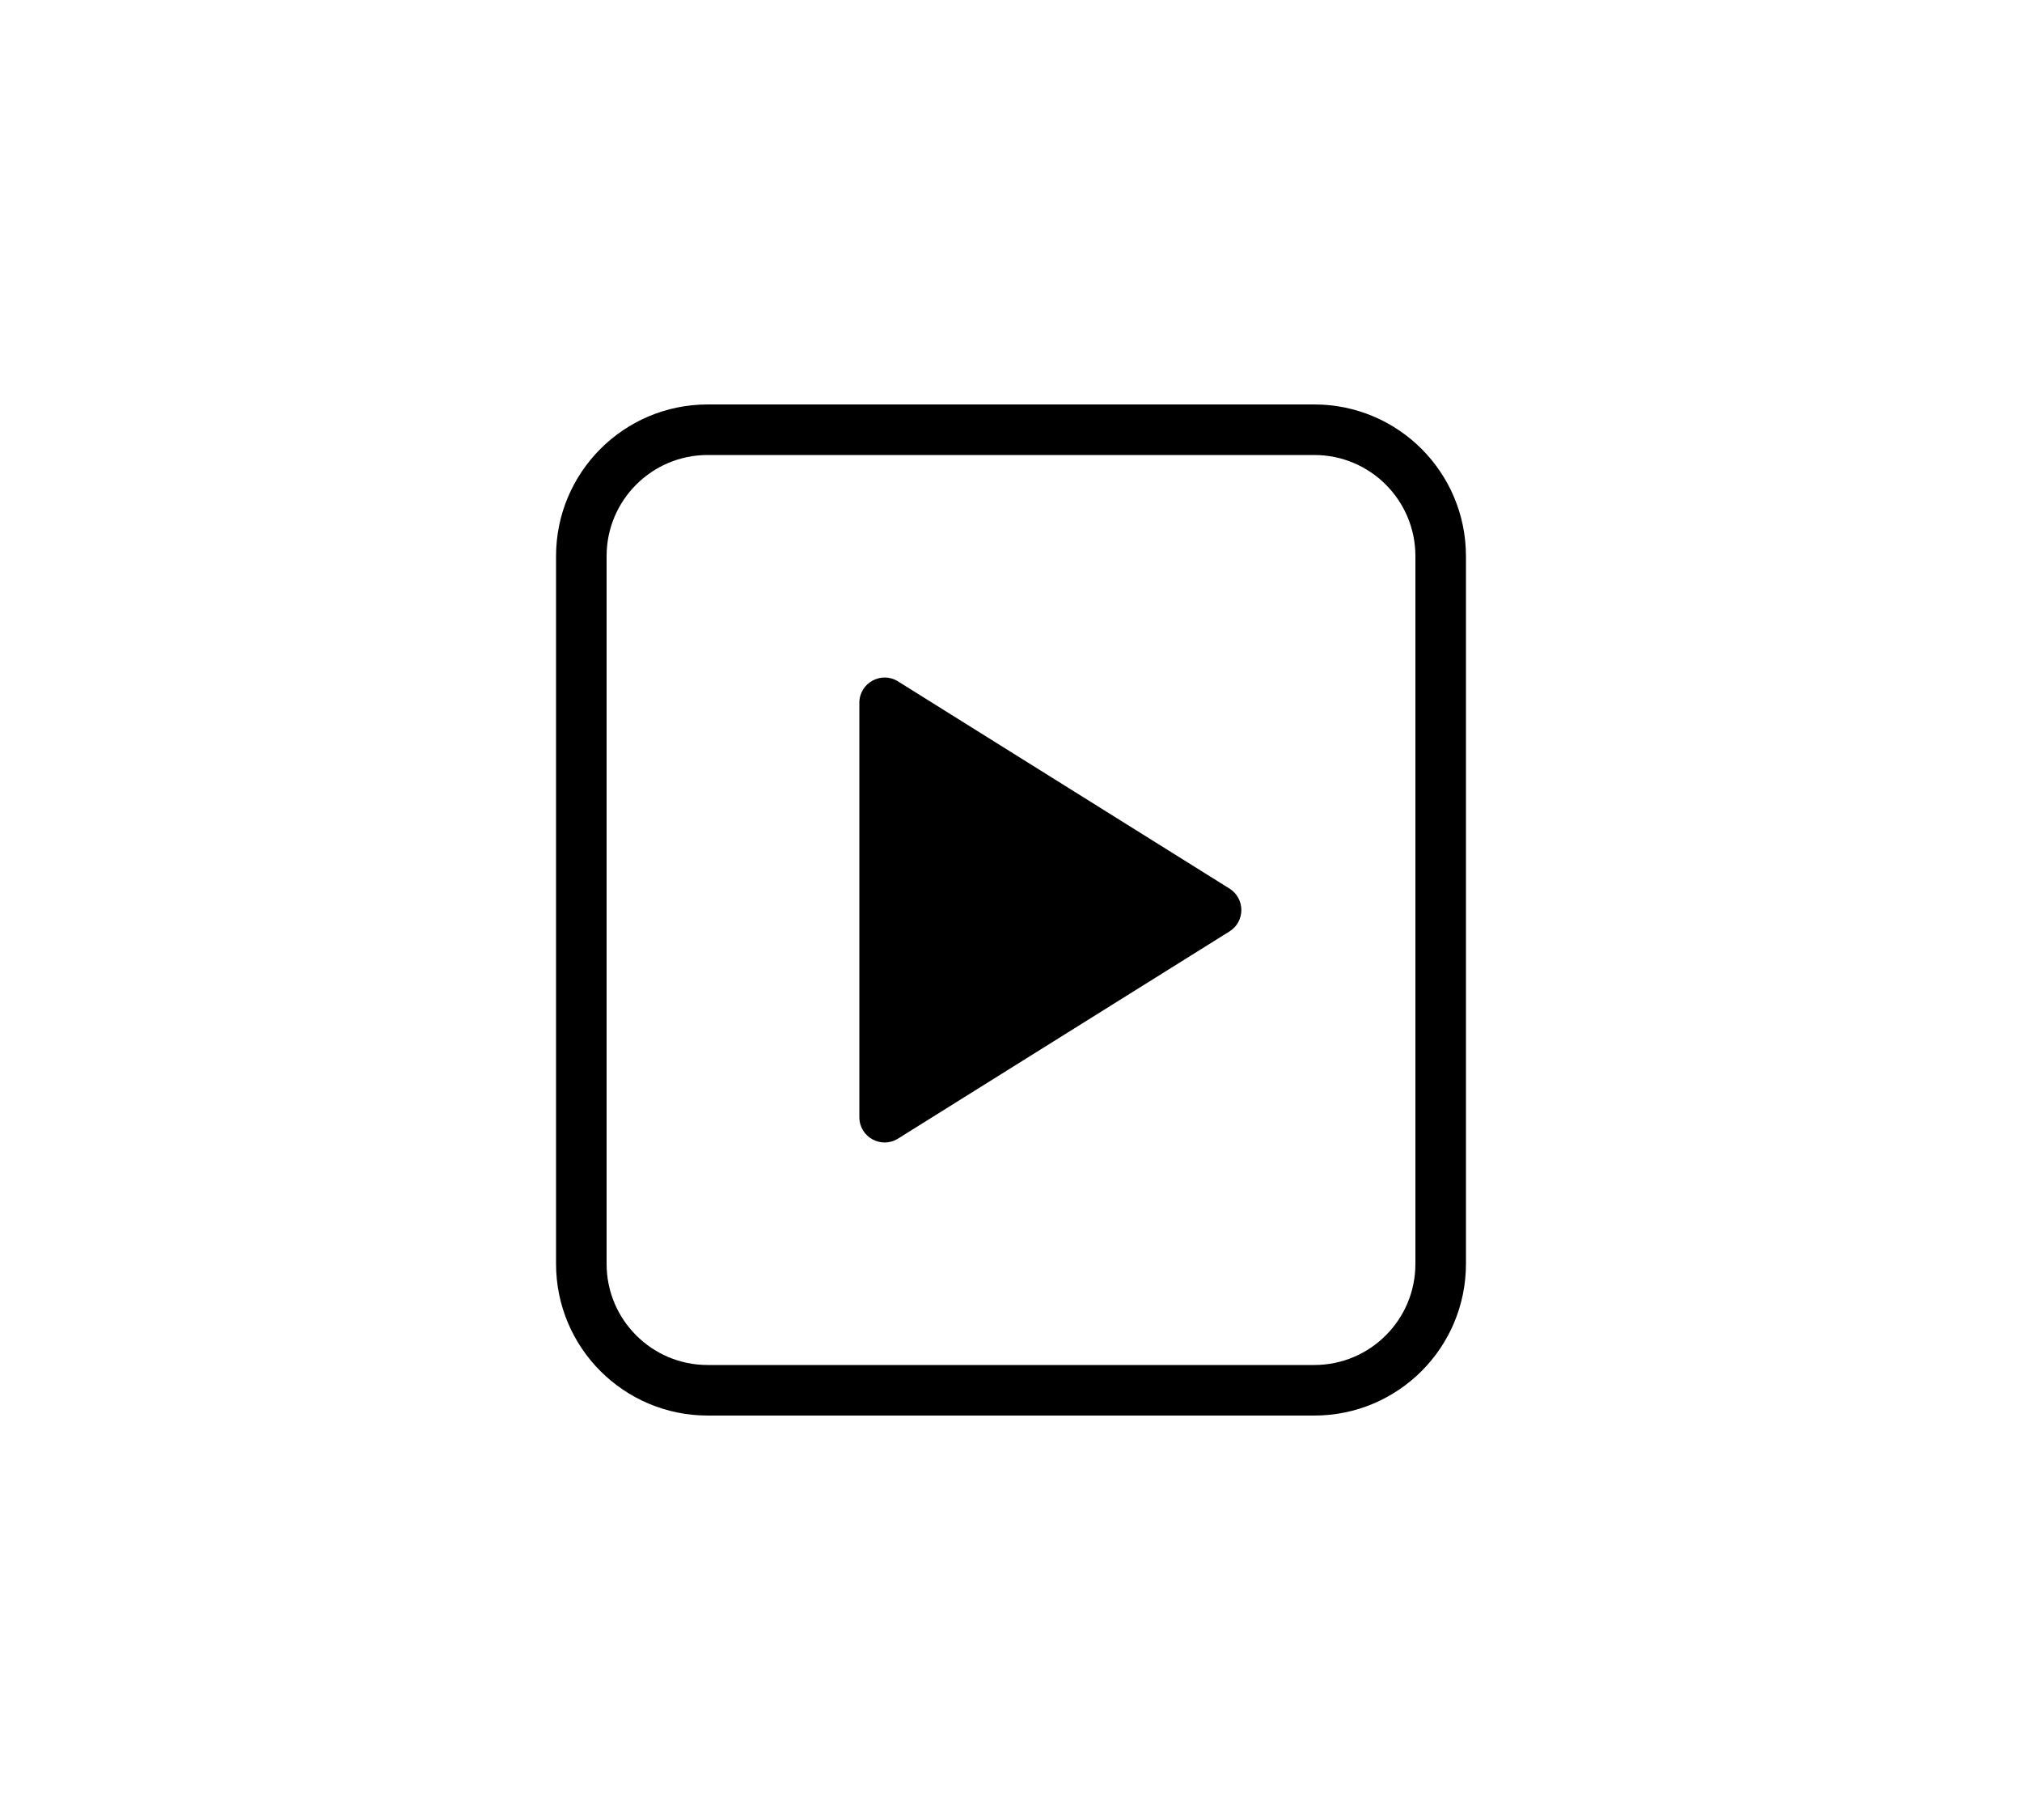
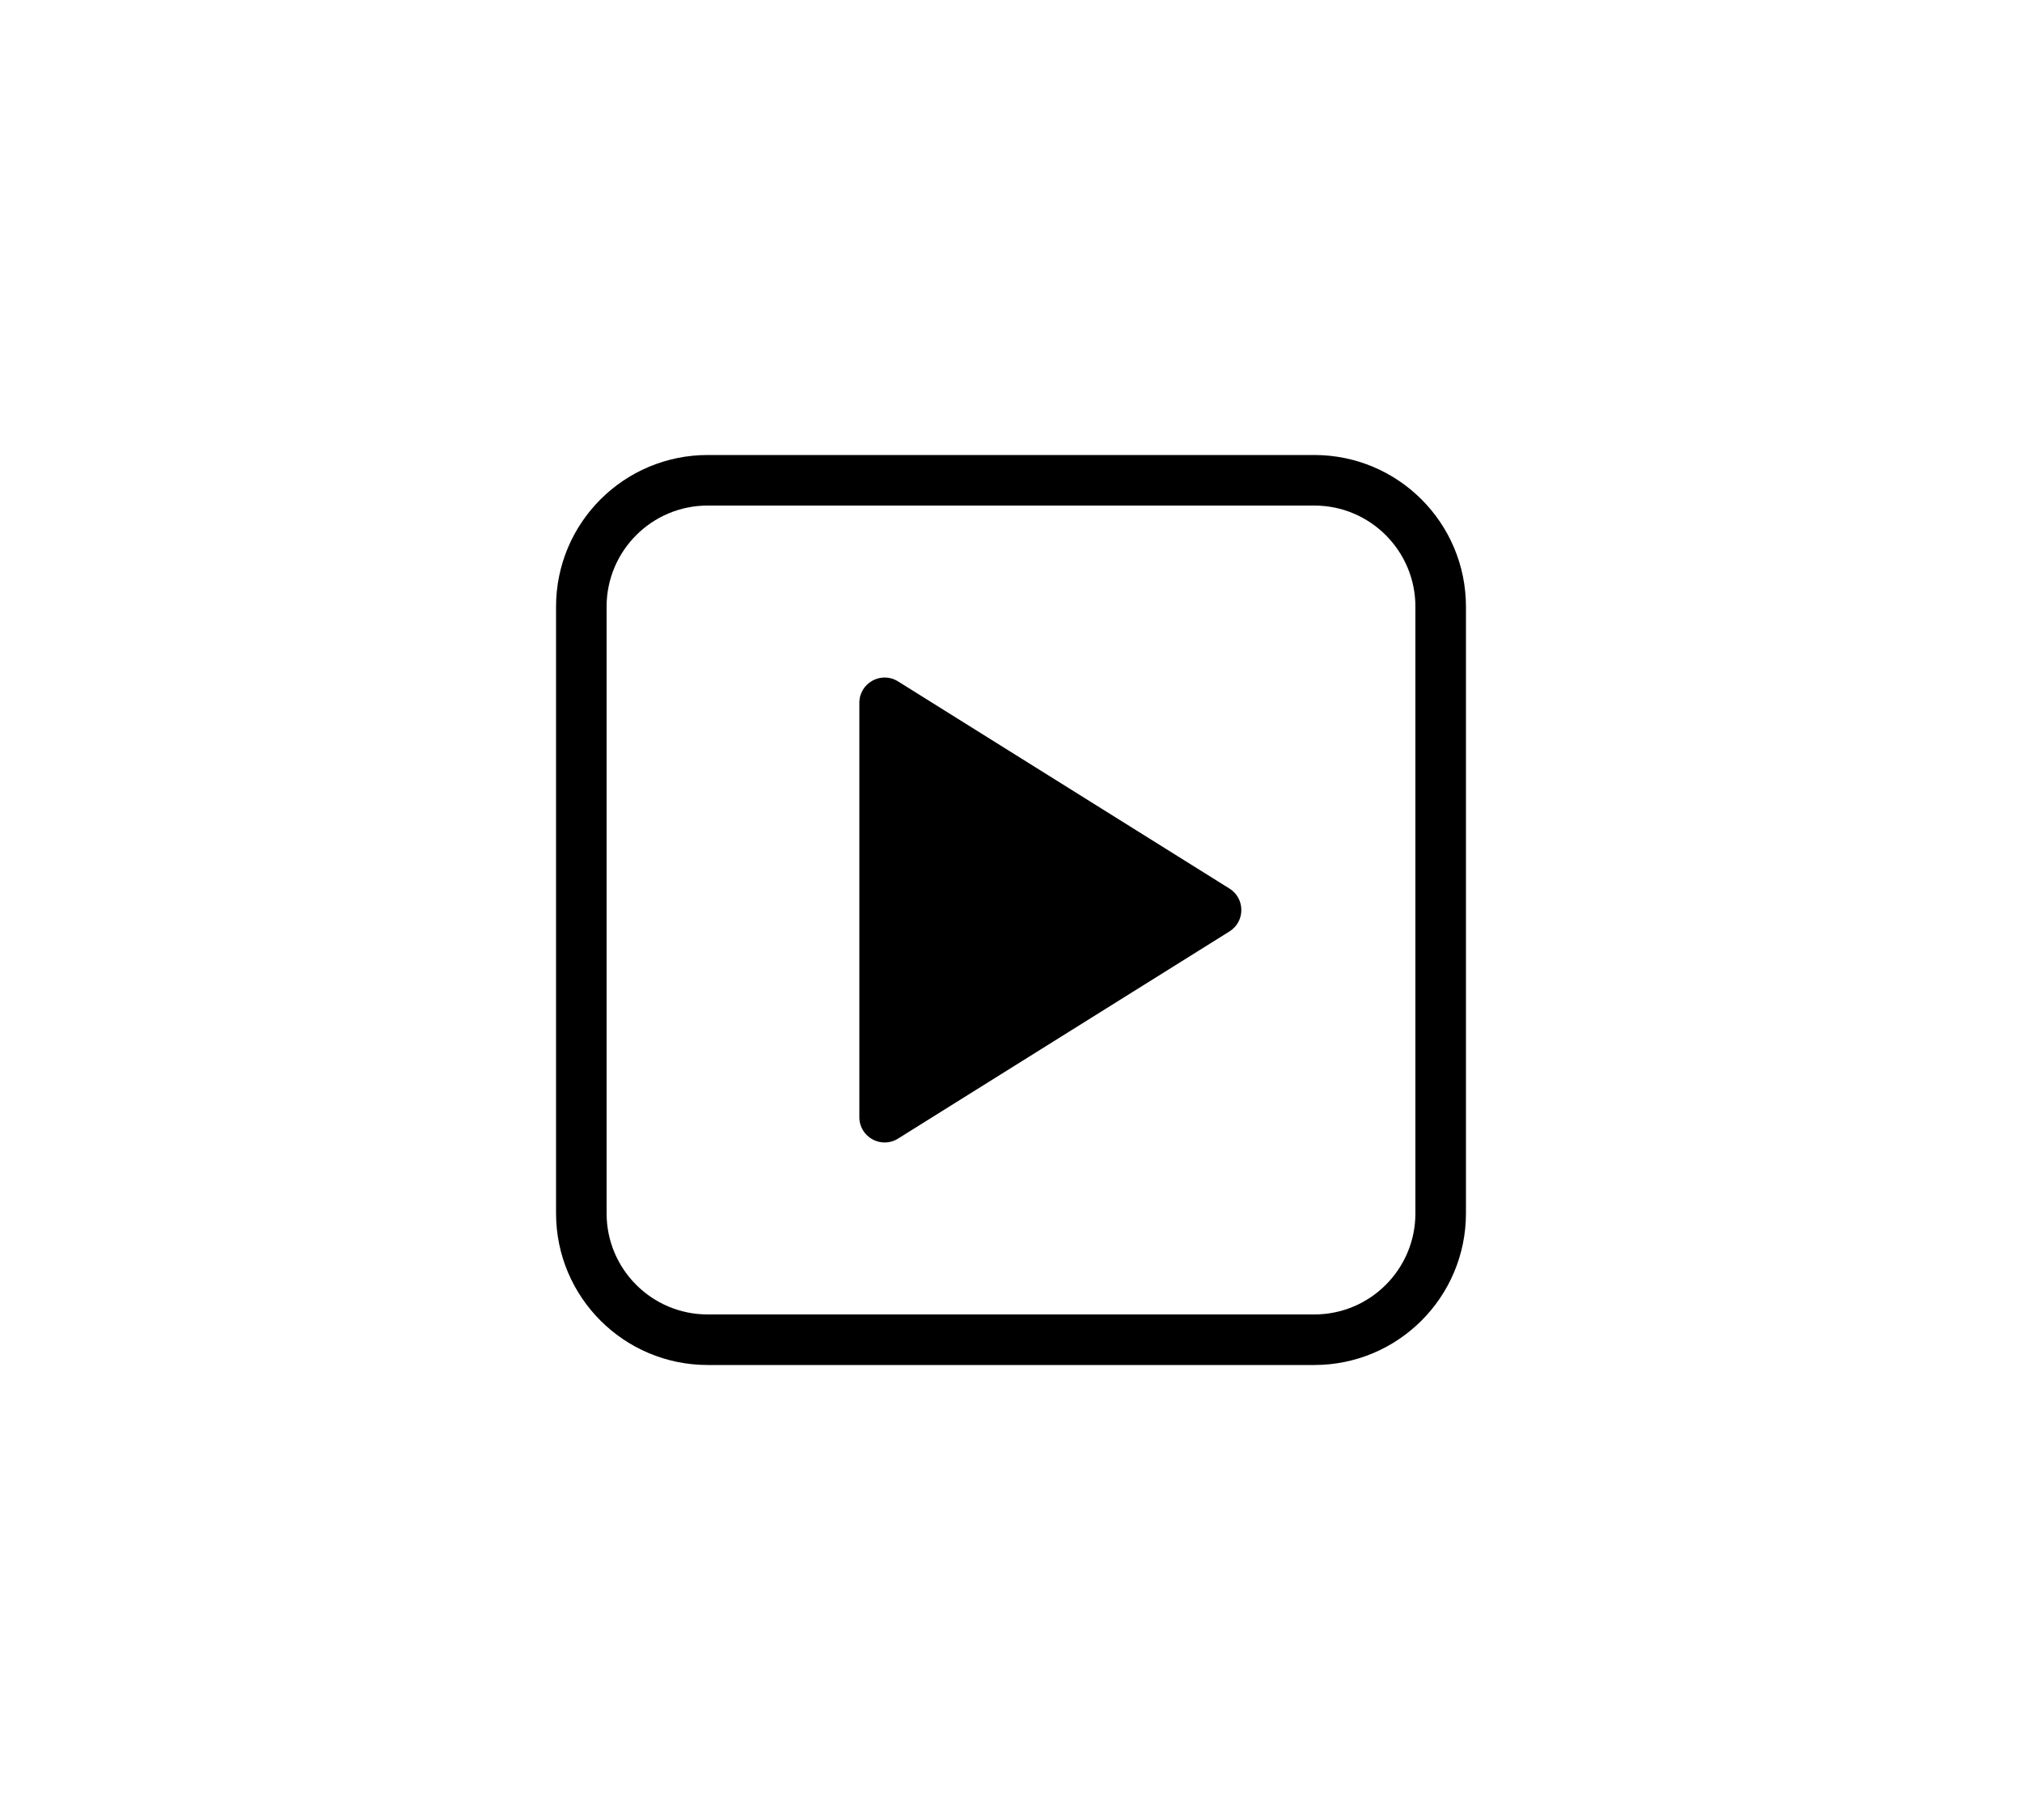
<svg xmlns="http://www.w3.org/2000/svg" width="40" height="36" viewBox="0 0 40 36" fill="none">
-   <rect x="11.5" y="8.5" width="17" height="19" rx="2.5" stroke="black" />
+   <rect x="11.5" y="9.5" width="17" height="17" rx="2.5" stroke="black" />
  <path d="M17 22.098V13.902C17 13.509 17.432 13.27 17.765 13.478L24.322 17.576C24.635 17.772 24.635 18.228 24.322 18.424L17.765 22.522C17.432 22.73 17 22.491 17 22.098Z" fill="black" />
</svg>
